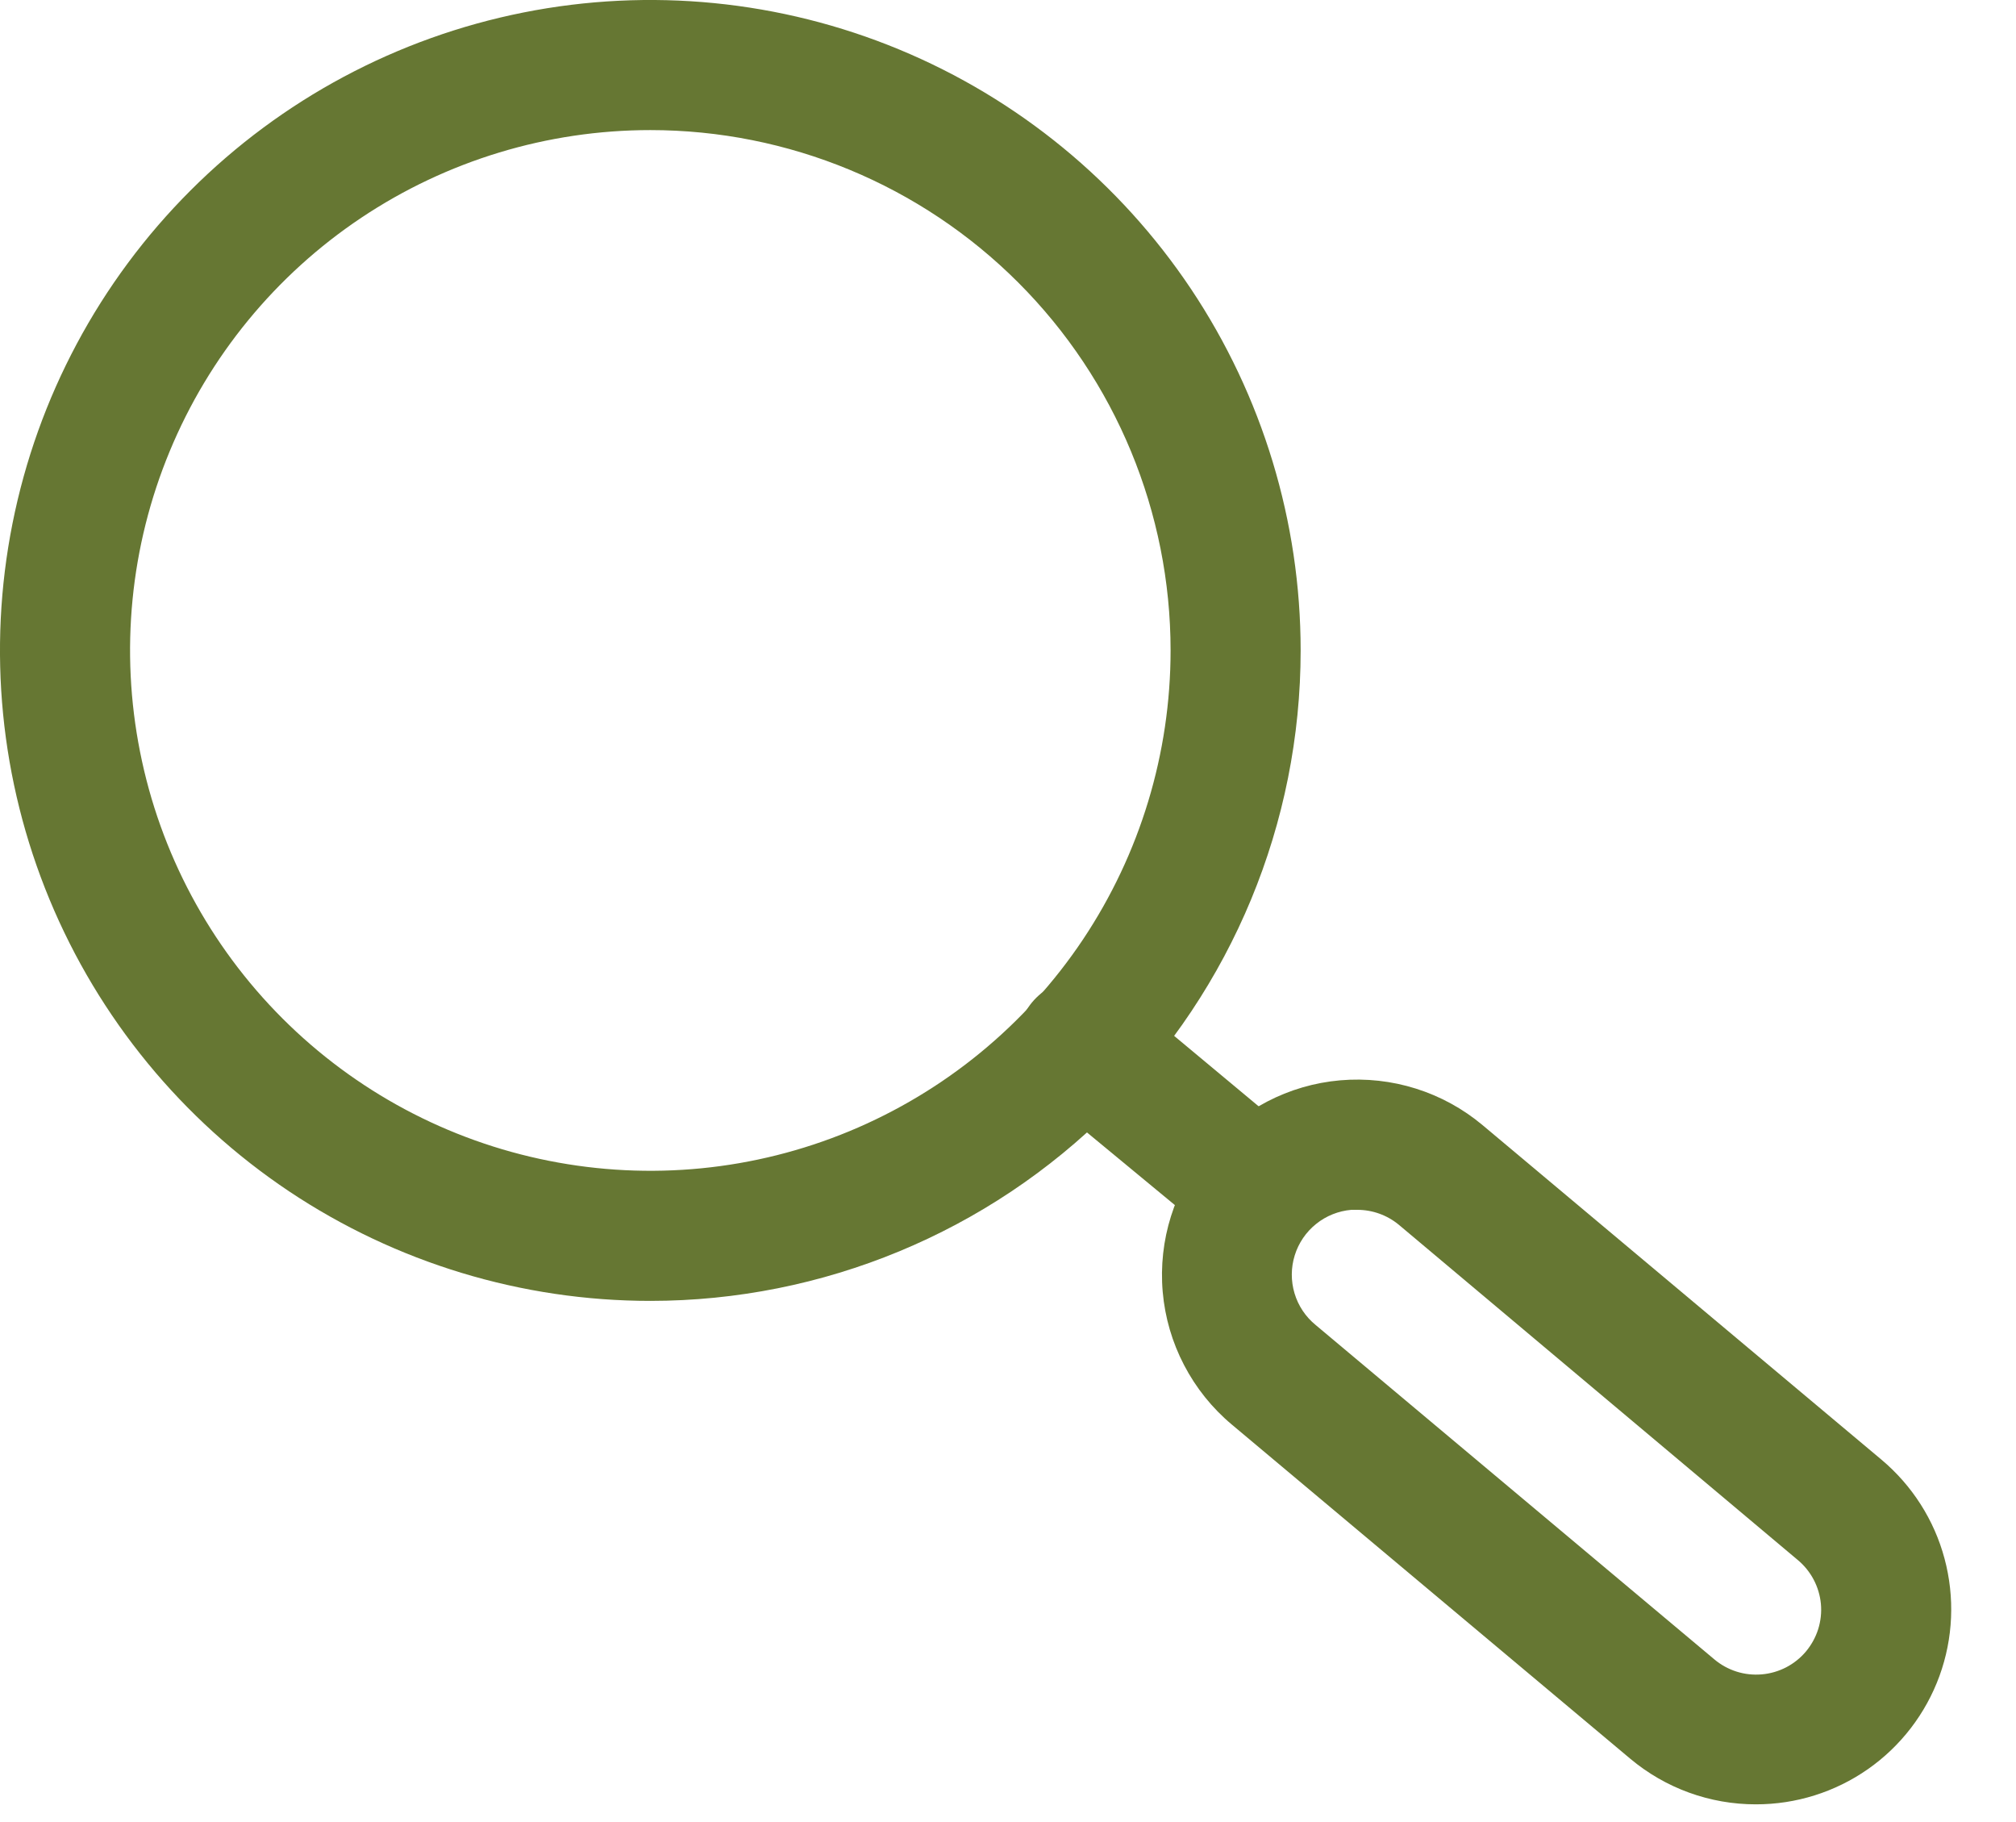
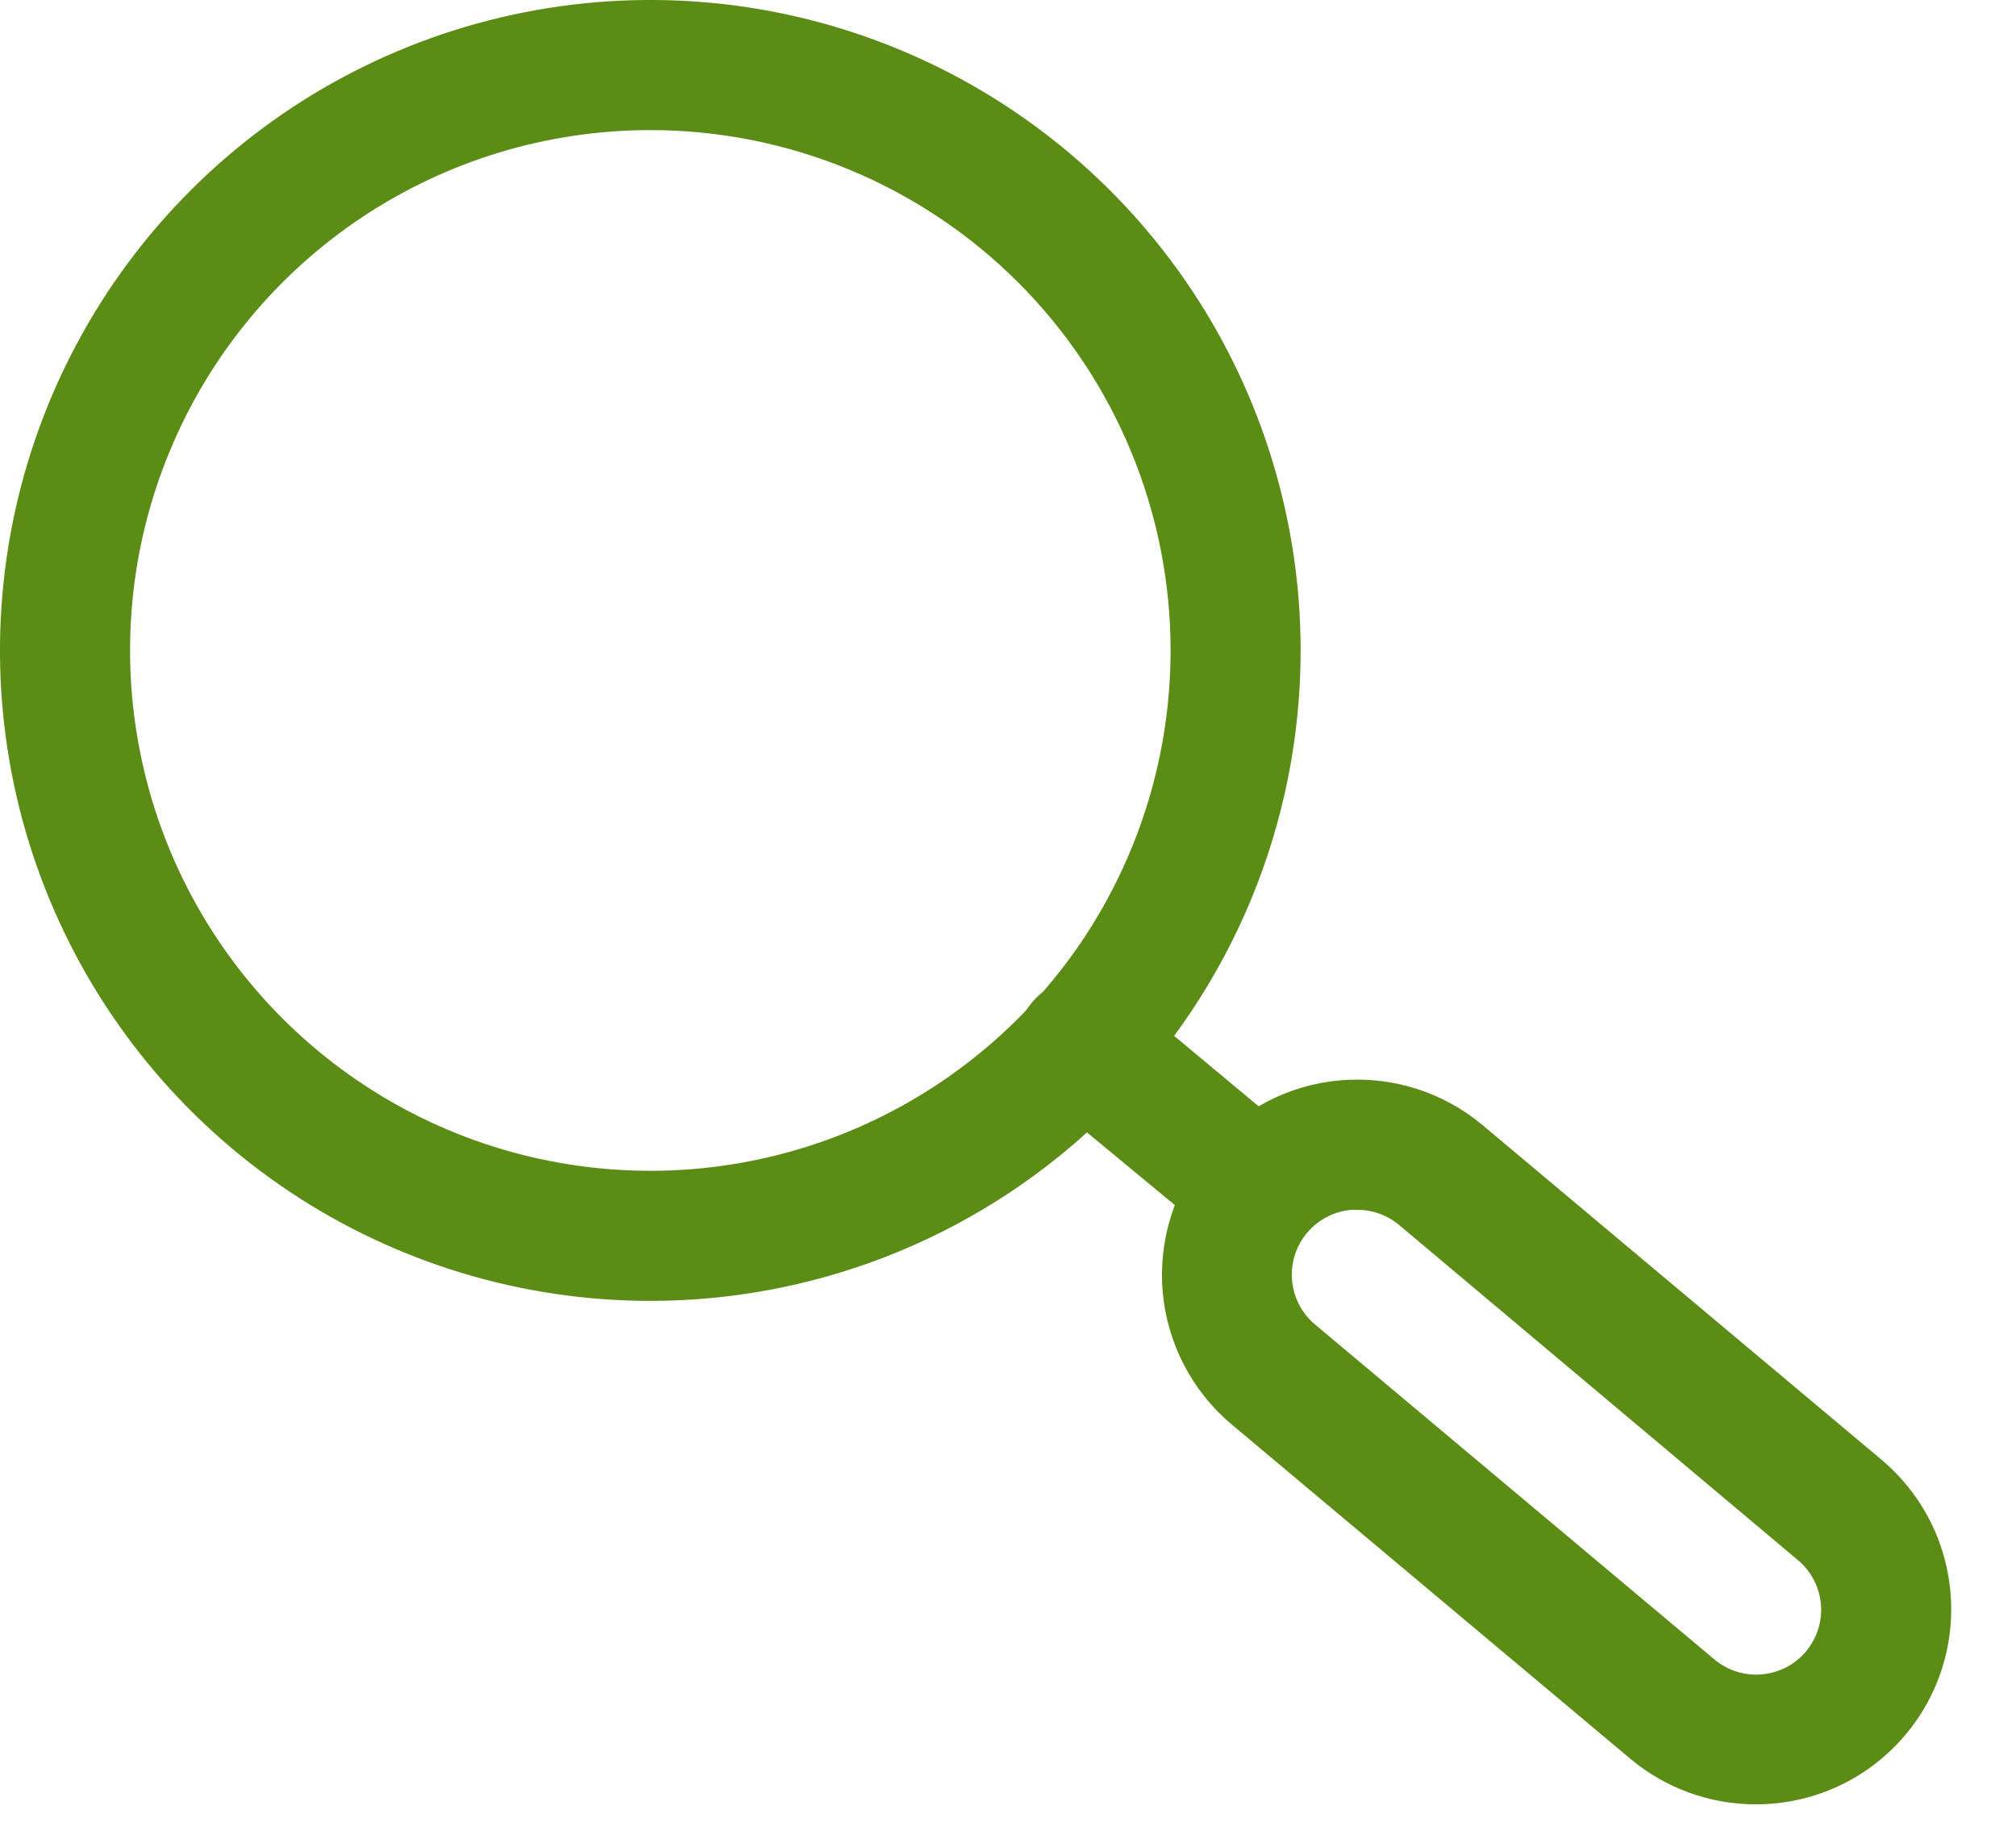
<svg xmlns="http://www.w3.org/2000/svg" width="31" height="28" viewBox="0 0 31 28" fill="none">
-   <path d="M10 20C8.022 20 6.089 19.413 4.444 18.315C2.8 17.216 1.518 15.654 0.761 13.827C0.004 12 -0.194 9.989 0.192 8.049C0.578 6.109 1.53 4.327 2.929 2.929C4.327 1.53 6.109 0.578 8.049 0.192C9.989 -0.194 12 0.004 13.827 0.761C15.654 1.518 17.216 2.8 18.315 4.444C19.413 6.089 20 8.022 20 10C20 12.652 18.946 15.196 17.071 17.071C15.196 18.946 12.652 20 10 20ZM10 2C8.418 2 6.871 2.469 5.555 3.348C4.24 4.227 3.214 5.477 2.609 6.939C2.003 8.4 1.845 10.009 2.154 11.561C2.462 13.113 3.224 14.538 4.343 15.657C5.462 16.776 6.887 17.538 8.439 17.846C9.991 18.155 11.6 17.997 13.062 17.391C14.523 16.785 15.773 15.76 16.652 14.445C17.531 13.129 18 11.582 18 10C18 7.878 17.157 5.843 15.657 4.343C14.157 2.843 12.122 2 10 2Z" fill="#667733" />
-   <path d="M27 27.74C26.294 27.741 25.611 27.493 25.07 27.04L18.94 21.9C18.638 21.647 18.389 21.336 18.207 20.986C18.025 20.637 17.913 20.254 17.879 19.862C17.81 19.068 18.058 18.28 18.57 17.67C19.082 17.06 19.815 16.678 20.608 16.609C21.402 16.54 22.19 16.788 22.8 17.3L28.93 22.44C29.402 22.836 29.742 23.367 29.901 23.962C30.061 24.558 30.034 25.188 29.823 25.767C29.612 26.346 29.228 26.846 28.723 27.199C28.218 27.552 27.616 27.741 27 27.74ZM20.87 18.6H20.78C20.582 18.617 20.393 18.692 20.238 18.817C20.082 18.942 19.968 19.11 19.909 19.3C19.85 19.49 19.849 19.693 19.906 19.884C19.963 20.075 20.076 20.244 20.23 20.37L26.36 25.51C26.46 25.595 26.577 25.659 26.702 25.699C26.827 25.739 26.959 25.753 27.09 25.742C27.221 25.731 27.348 25.694 27.465 25.634C27.582 25.573 27.685 25.491 27.77 25.39C27.854 25.289 27.918 25.173 27.958 25.048C27.997 24.923 28.012 24.791 28 24.66C27.988 24.529 27.95 24.401 27.888 24.284C27.826 24.167 27.742 24.064 27.64 23.98L21.51 18.83C21.33 18.681 21.104 18.6 20.87 18.6Z" fill="#667733" />
-   <path d="M19 19C18.766 19 18.54 18.919 18.36 18.77L16 16.82C15.796 16.65 15.667 16.406 15.643 16.142C15.619 15.877 15.7 15.614 15.87 15.41C16.04 15.206 16.284 15.077 16.548 15.053C16.812 15.029 17.076 15.11 17.28 15.28L19.62 17.23C19.721 17.314 19.805 17.417 19.866 17.533C19.928 17.65 19.965 17.777 19.978 17.908C19.99 18.039 19.976 18.171 19.937 18.297C19.898 18.422 19.834 18.539 19.75 18.64C19.658 18.75 19.544 18.84 19.414 18.902C19.285 18.964 19.143 18.997 19 19Z" fill="#667733" />
+   <path d="M10 20C8.022 20 6.089 19.413 4.444 18.315C2.8 17.216 1.518 15.654 0.761 13.827C0.004 12 -0.194 9.989 0.192 8.049C0.578 6.109 1.53 4.327 2.929 2.929C4.327 1.53 6.109 0.578 8.049 0.192C9.989 -0.194 12 0.004 13.827 0.761C15.654 1.518 17.216 2.8 18.315 4.444C19.413 6.089 20 8.022 20 10C20 12.652 18.946 15.196 17.071 17.071C15.196 18.946 12.652 20 10 20ZM10 2C8.418 2 6.871 2.469 5.555 3.348C4.24 4.227 3.214 5.477 2.609 6.939C2.003 8.4 1.845 10.009 2.154 11.561C2.462 13.113 3.224 14.538 4.343 15.657C5.462 16.776 6.887 17.538 8.439 17.846C9.991 18.155 11.6 17.997 13.062 17.391C14.523 16.785 15.773 15.76 16.652 14.445C17.531 13.129 18 11.582 18 10C18 7.878 17.157 5.843 15.657 4.343C14.157 2.843 12.122 2 10 2Z" fill="#5B8C16" />
+   <path d="M27 27.74C26.294 27.741 25.611 27.493 25.07 27.04L18.94 21.9C18.638 21.647 18.389 21.336 18.207 20.986C18.025 20.637 17.913 20.254 17.879 19.862C17.81 19.068 18.058 18.28 18.57 17.67C19.082 17.06 19.815 16.678 20.608 16.609C21.402 16.54 22.19 16.788 22.8 17.3L28.93 22.44C29.402 22.836 29.742 23.367 29.901 23.962C30.061 24.558 30.034 25.188 29.823 25.767C29.612 26.346 29.228 26.846 28.723 27.199C28.218 27.552 27.616 27.741 27 27.74ZM20.87 18.6H20.78C20.582 18.617 20.393 18.692 20.238 18.817C20.082 18.942 19.968 19.11 19.909 19.3C19.85 19.49 19.849 19.693 19.906 19.884C19.963 20.075 20.076 20.244 20.23 20.37L26.36 25.51C26.46 25.595 26.577 25.659 26.702 25.699C26.827 25.739 26.959 25.753 27.09 25.742C27.221 25.731 27.348 25.694 27.465 25.634C27.582 25.573 27.685 25.491 27.77 25.39C27.854 25.289 27.918 25.173 27.958 25.048C27.997 24.923 28.012 24.791 28 24.66C27.988 24.529 27.95 24.401 27.888 24.284C27.826 24.167 27.742 24.064 27.64 23.98L21.51 18.83C21.33 18.681 21.104 18.6 20.87 18.6Z" fill="#5B8C16" />
+   <path d="M19 19C18.766 19 18.54 18.919 18.36 18.77L16 16.82C15.796 16.65 15.667 16.406 15.643 16.142C15.619 15.877 15.7 15.614 15.87 15.41C16.04 15.206 16.284 15.077 16.548 15.053C16.812 15.029 17.076 15.11 17.28 15.28L19.62 17.23C19.721 17.314 19.805 17.417 19.866 17.533C19.928 17.65 19.965 17.777 19.978 17.908C19.99 18.039 19.976 18.171 19.937 18.297C19.898 18.422 19.834 18.539 19.75 18.64C19.658 18.75 19.544 18.84 19.414 18.902C19.285 18.964 19.143 18.997 19 19Z" fill="#5B8C16" />
</svg>
